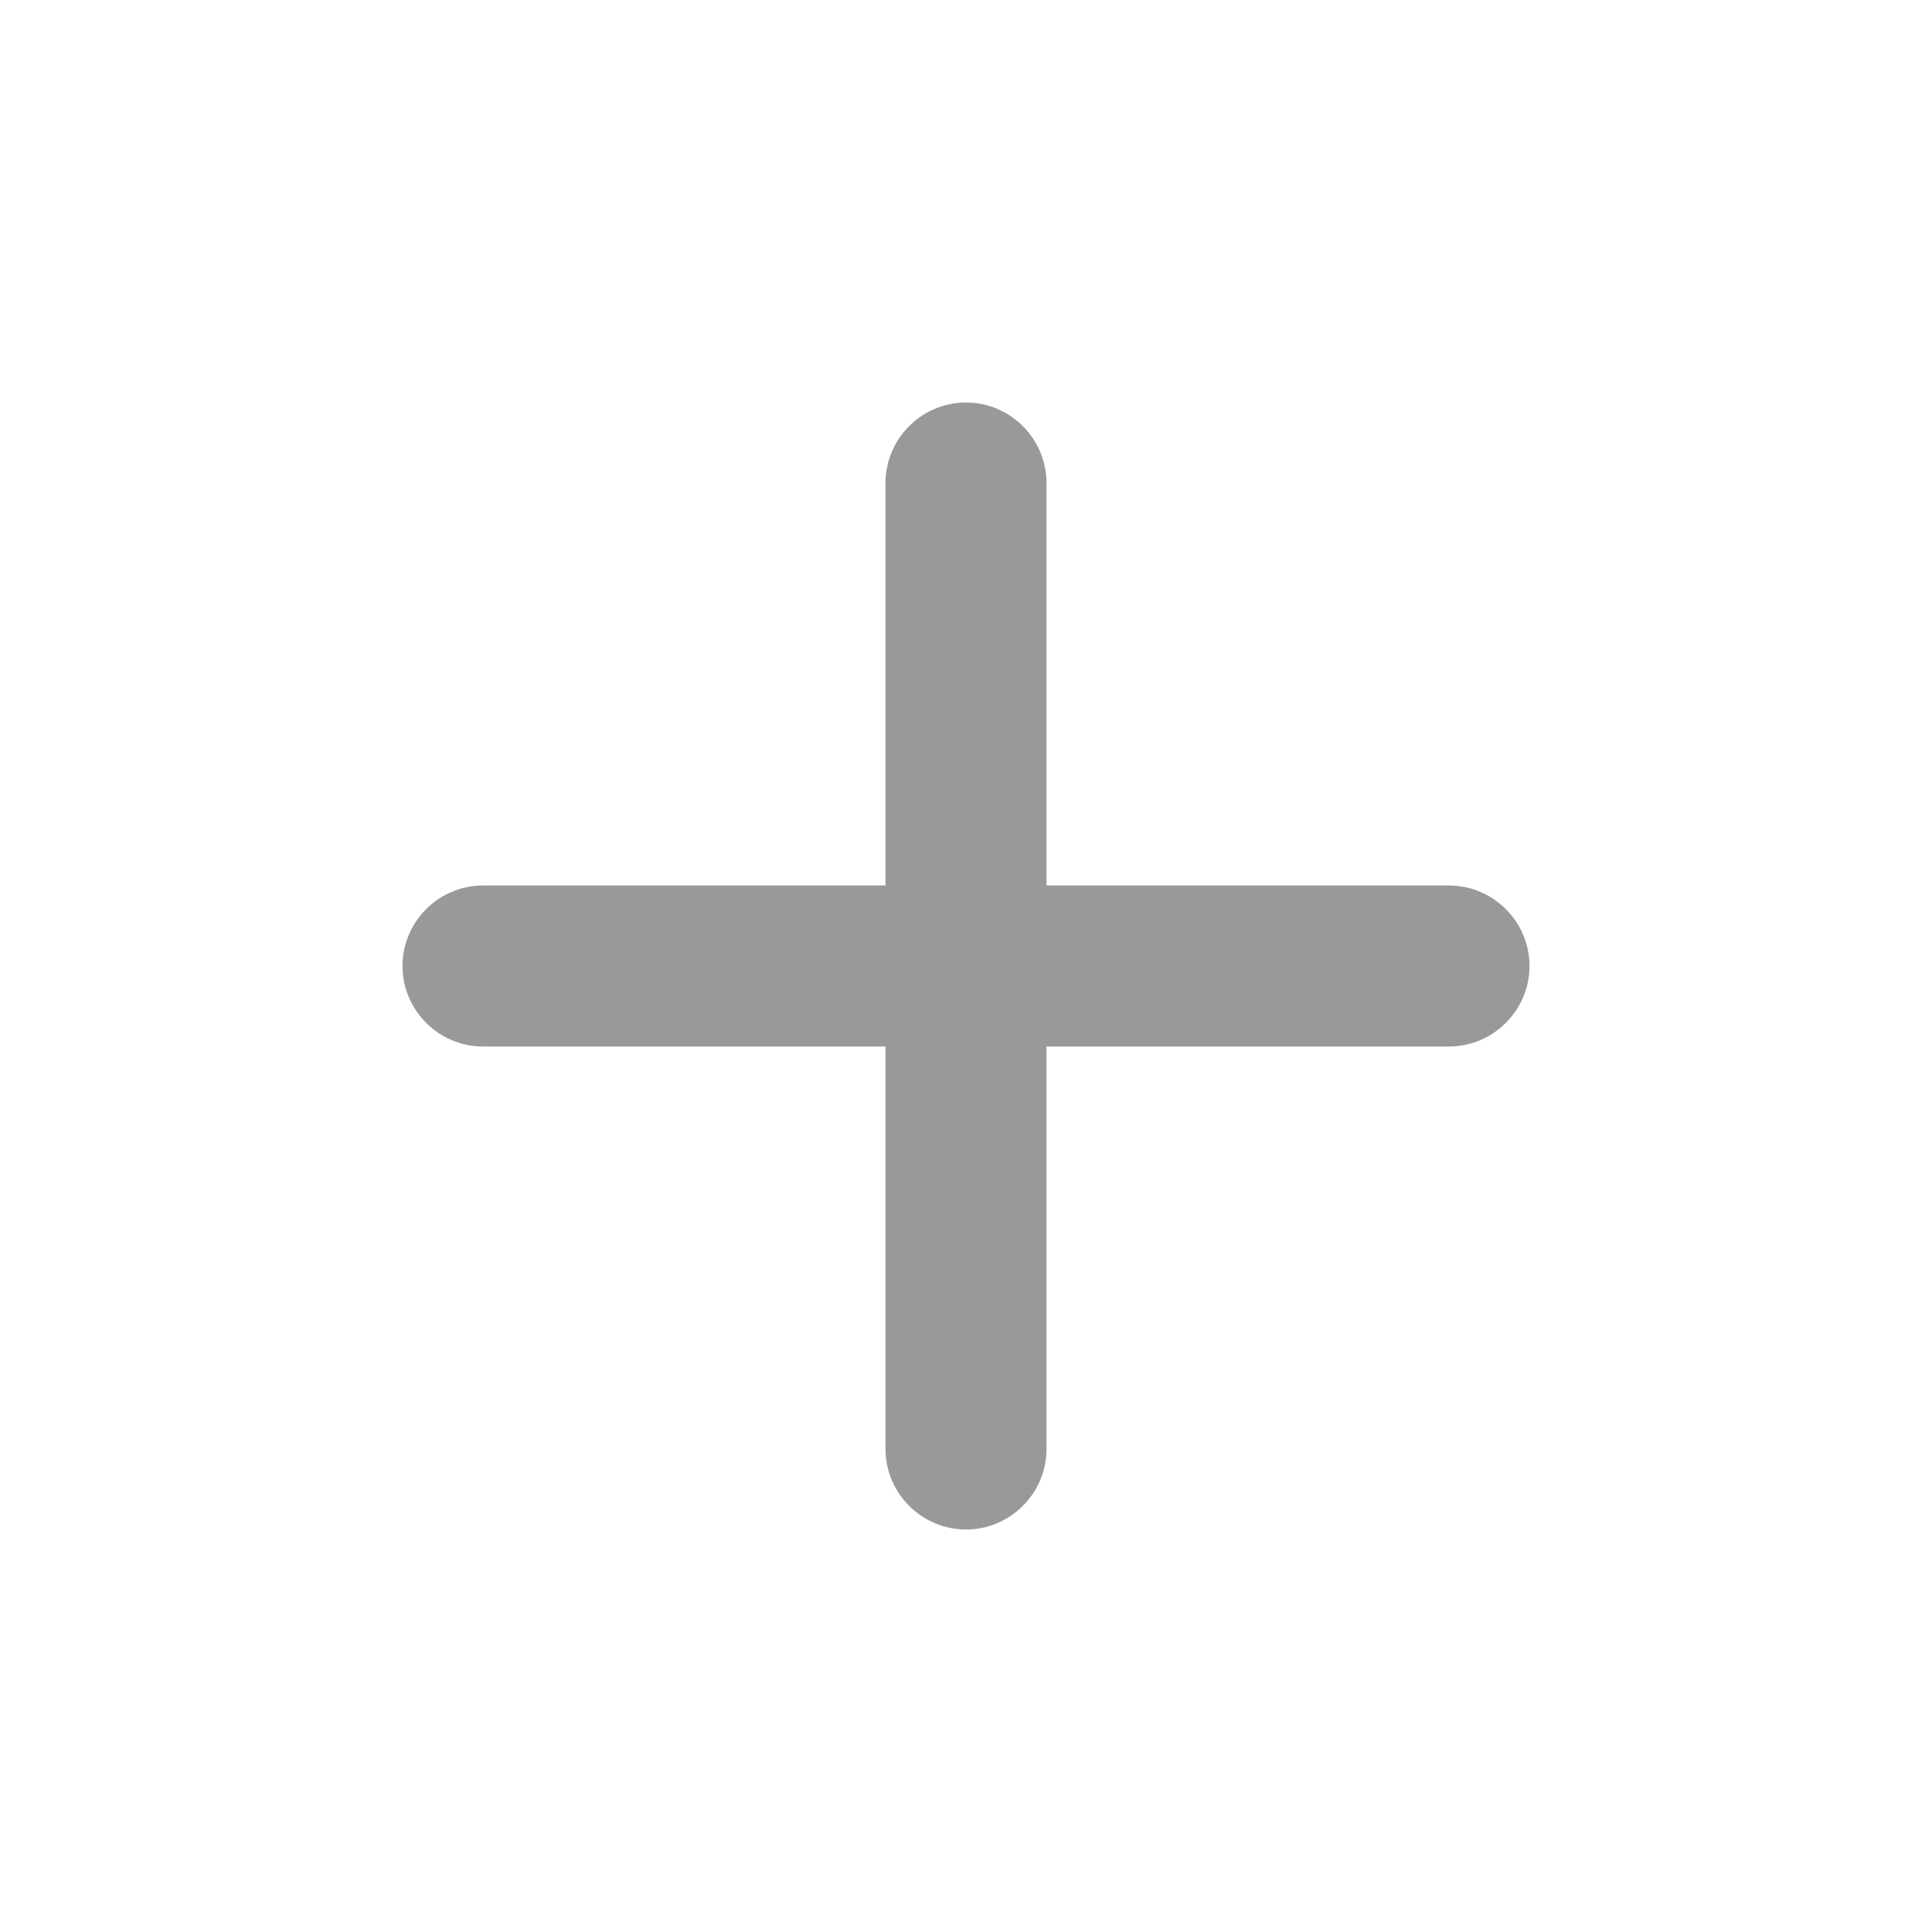
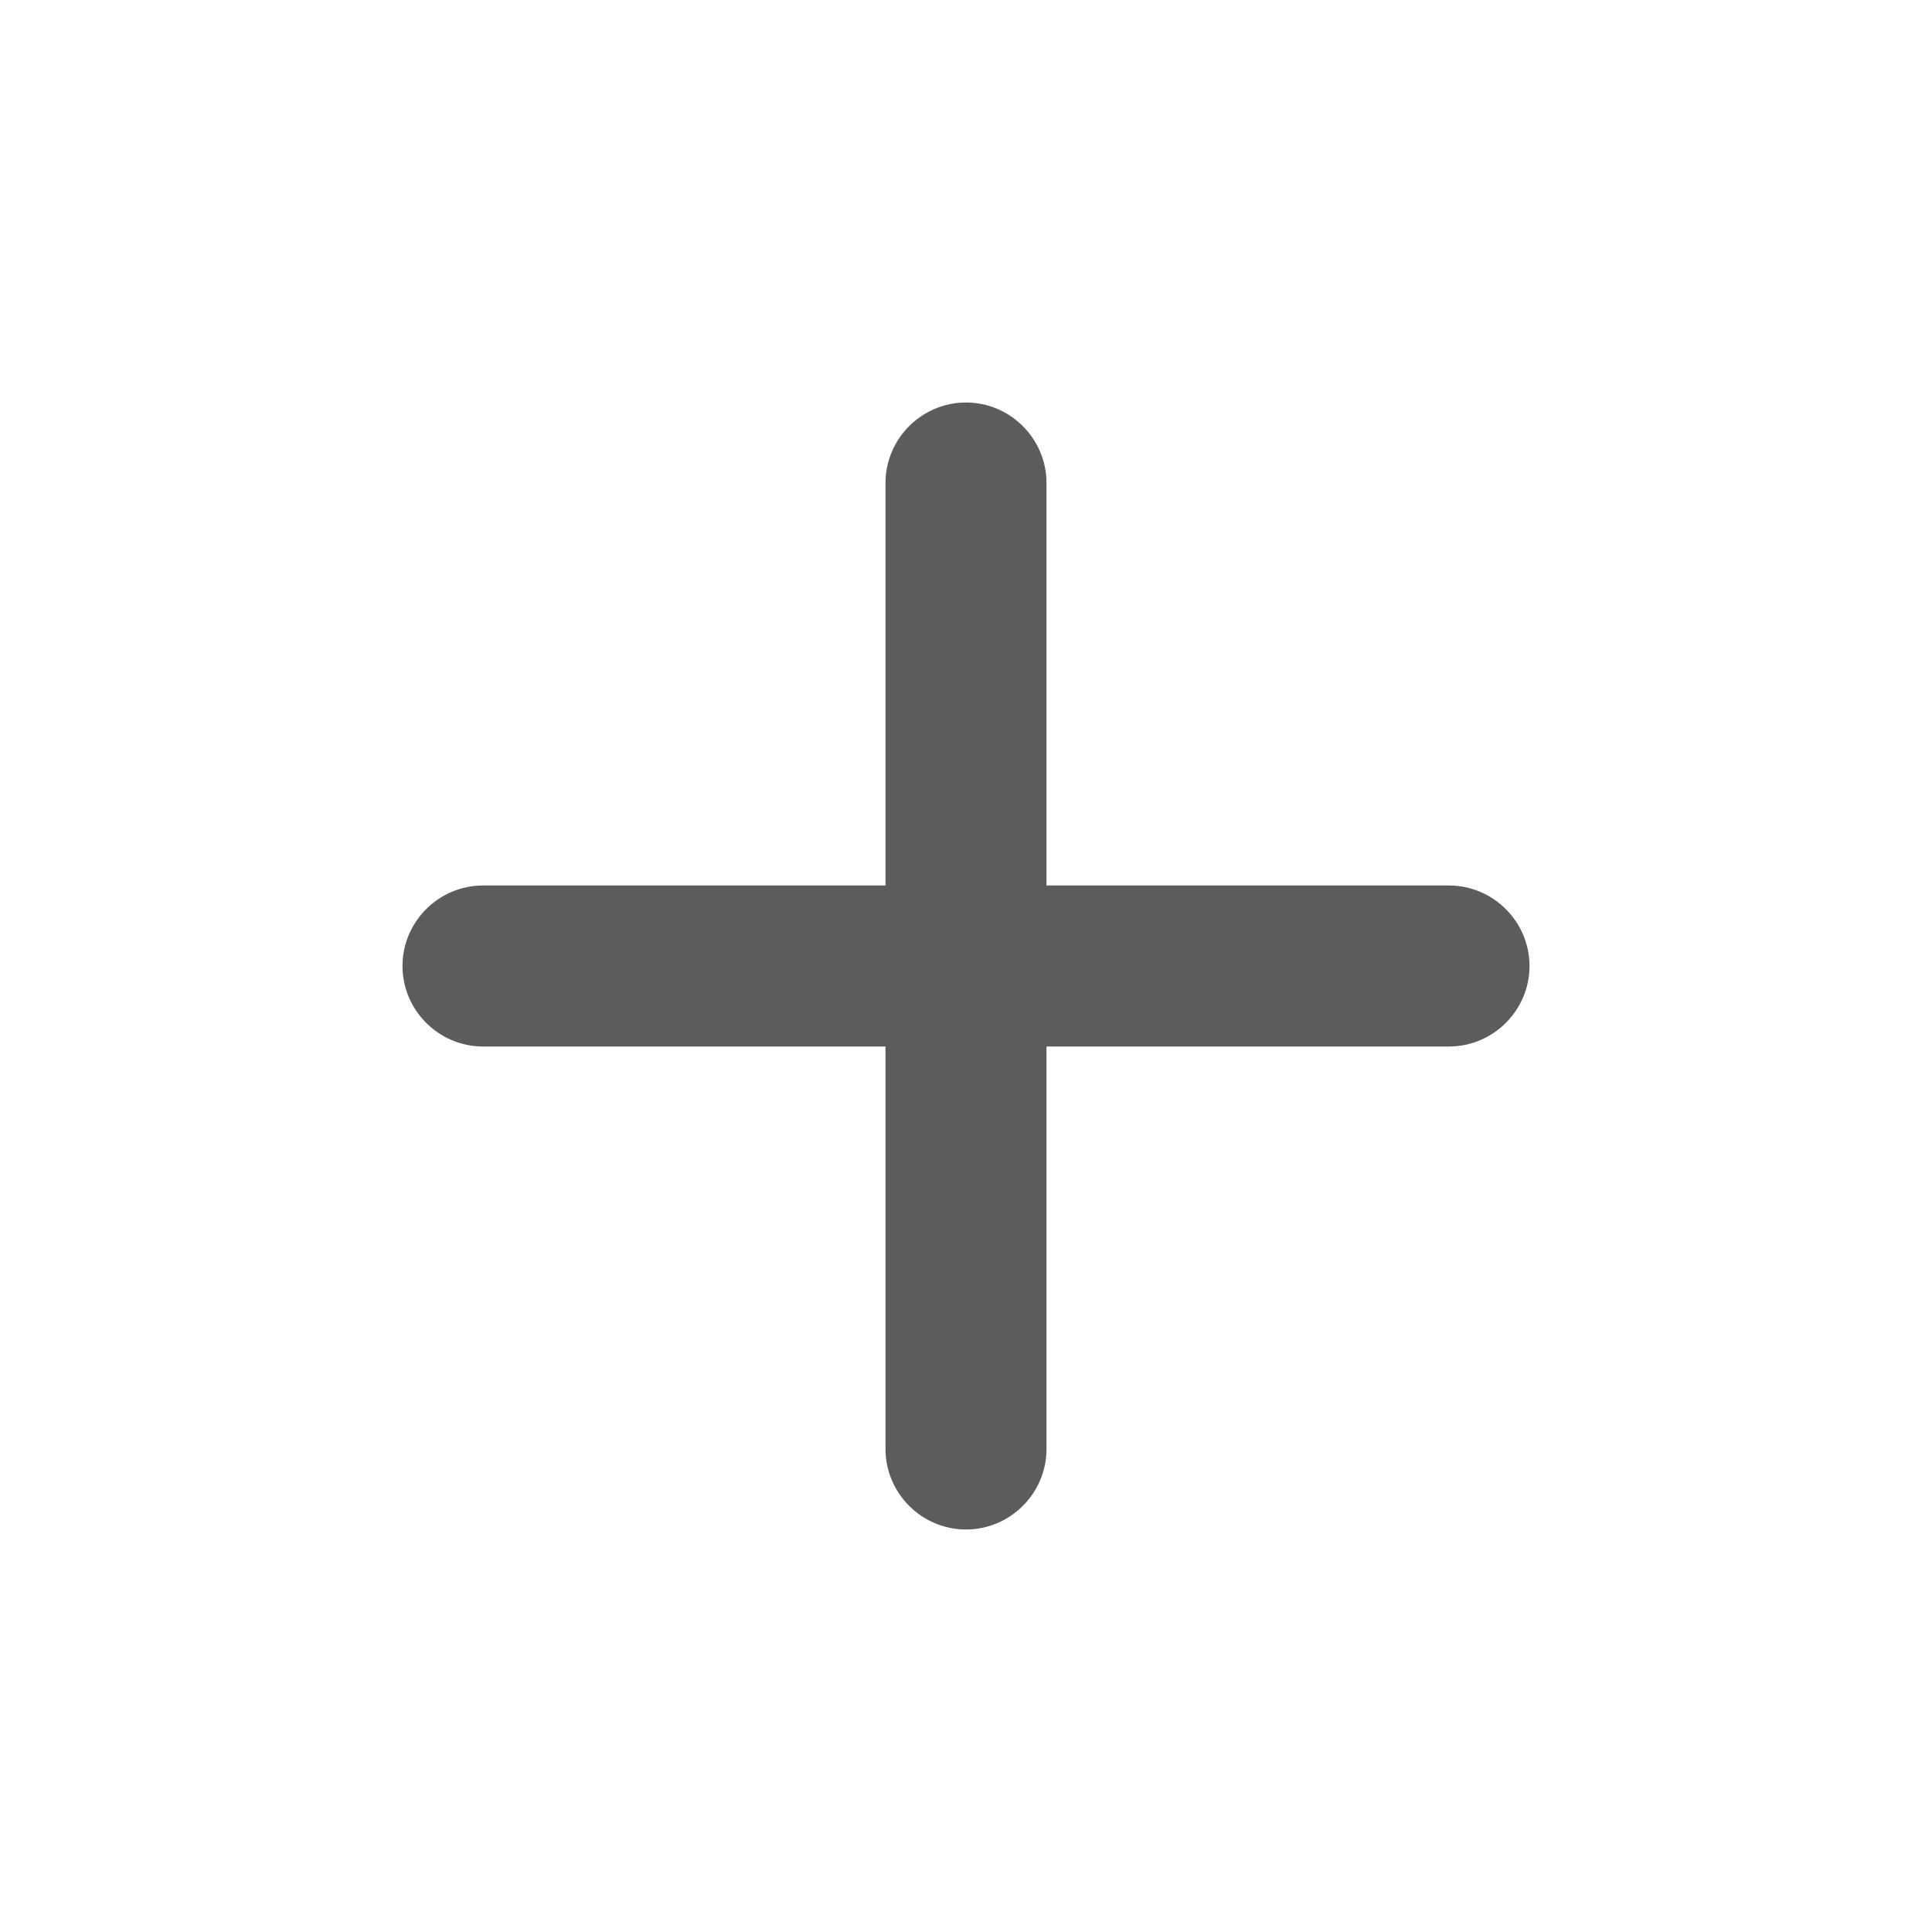
- <svg xmlns="http://www.w3.org/2000/svg" height="48px" viewBox="0 0 24 24" width="48px" fill="rgba(0,0,0,0.4)">
+ <svg xmlns="http://www.w3.org/2000/svg" height="48px" viewBox="0 0 24 24" width="48px" fill="rgba(0,0,0,0.64)">
  <path d="M0 0h24v24H0V0z" fill="none" />
  <path d="M18 13h-5v5c0 .55-.45 1-1 1s-1-.45-1-1v-5H6c-.55 0-1-.45-1-1s.45-1 1-1h5V6c0-.55.45-1 1-1s1 .45 1 1v5h5c.55 0 1 .45 1 1s-.45 1-1 1z" />
</svg>
